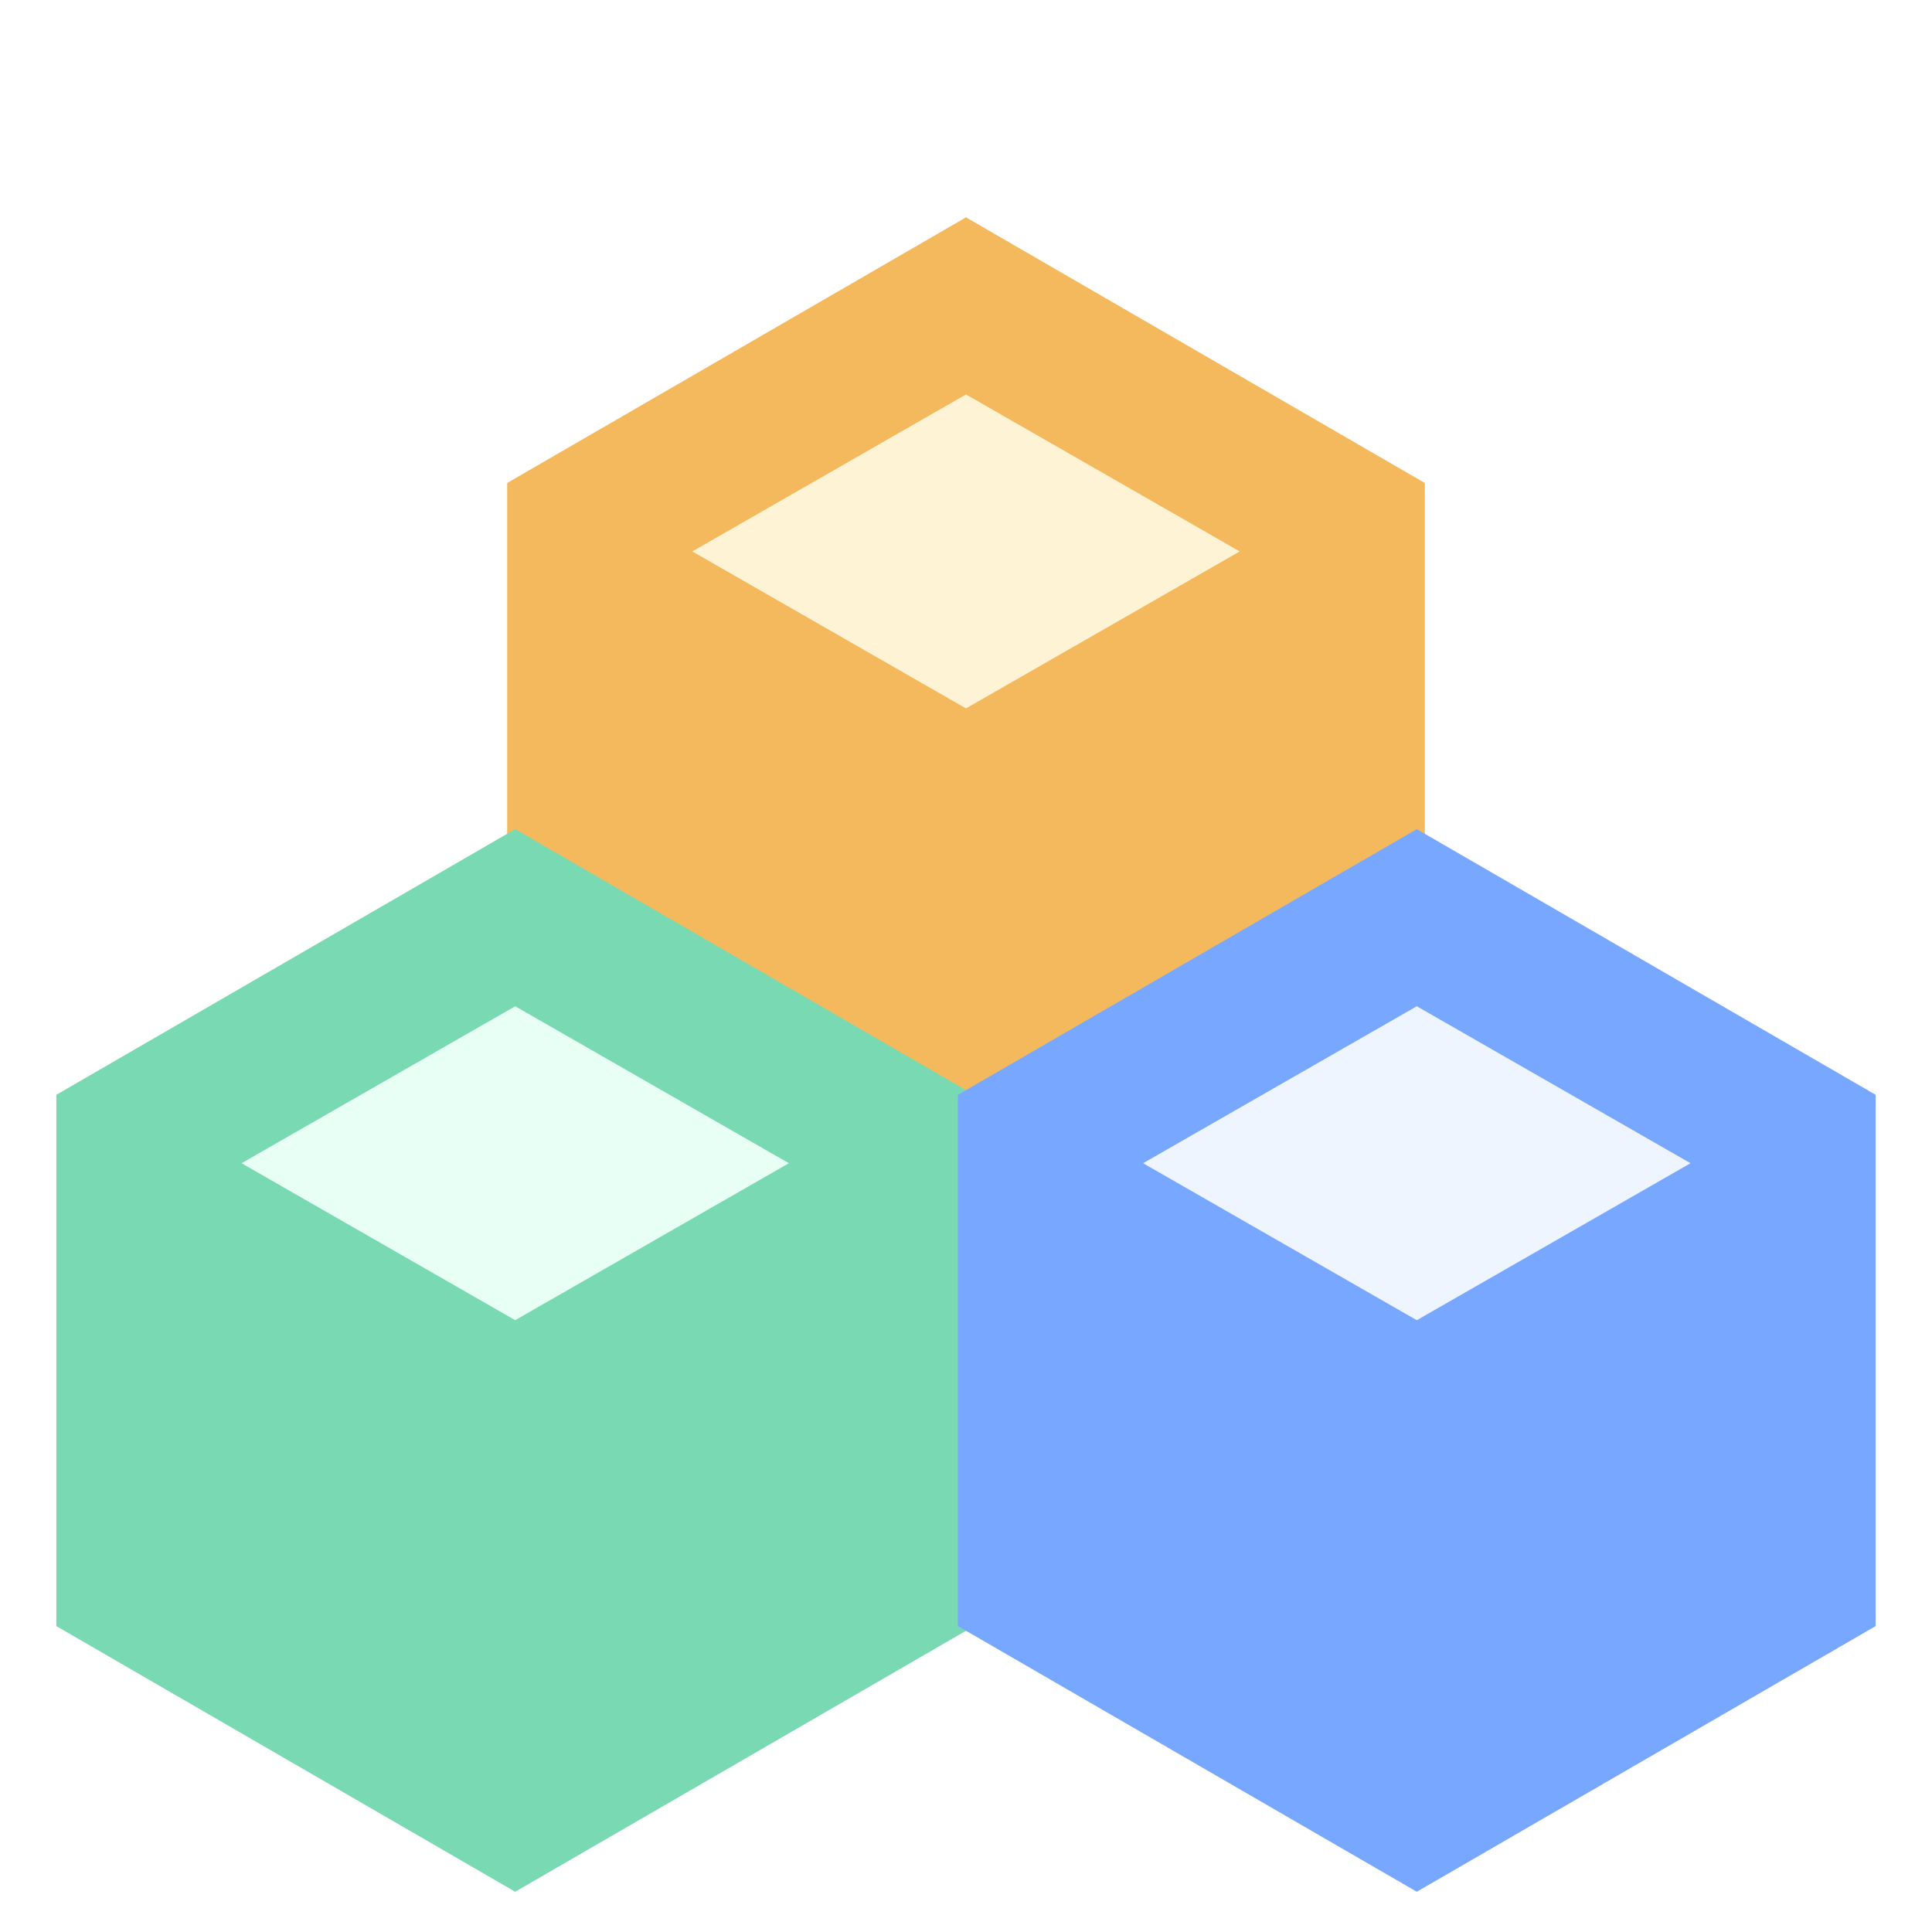
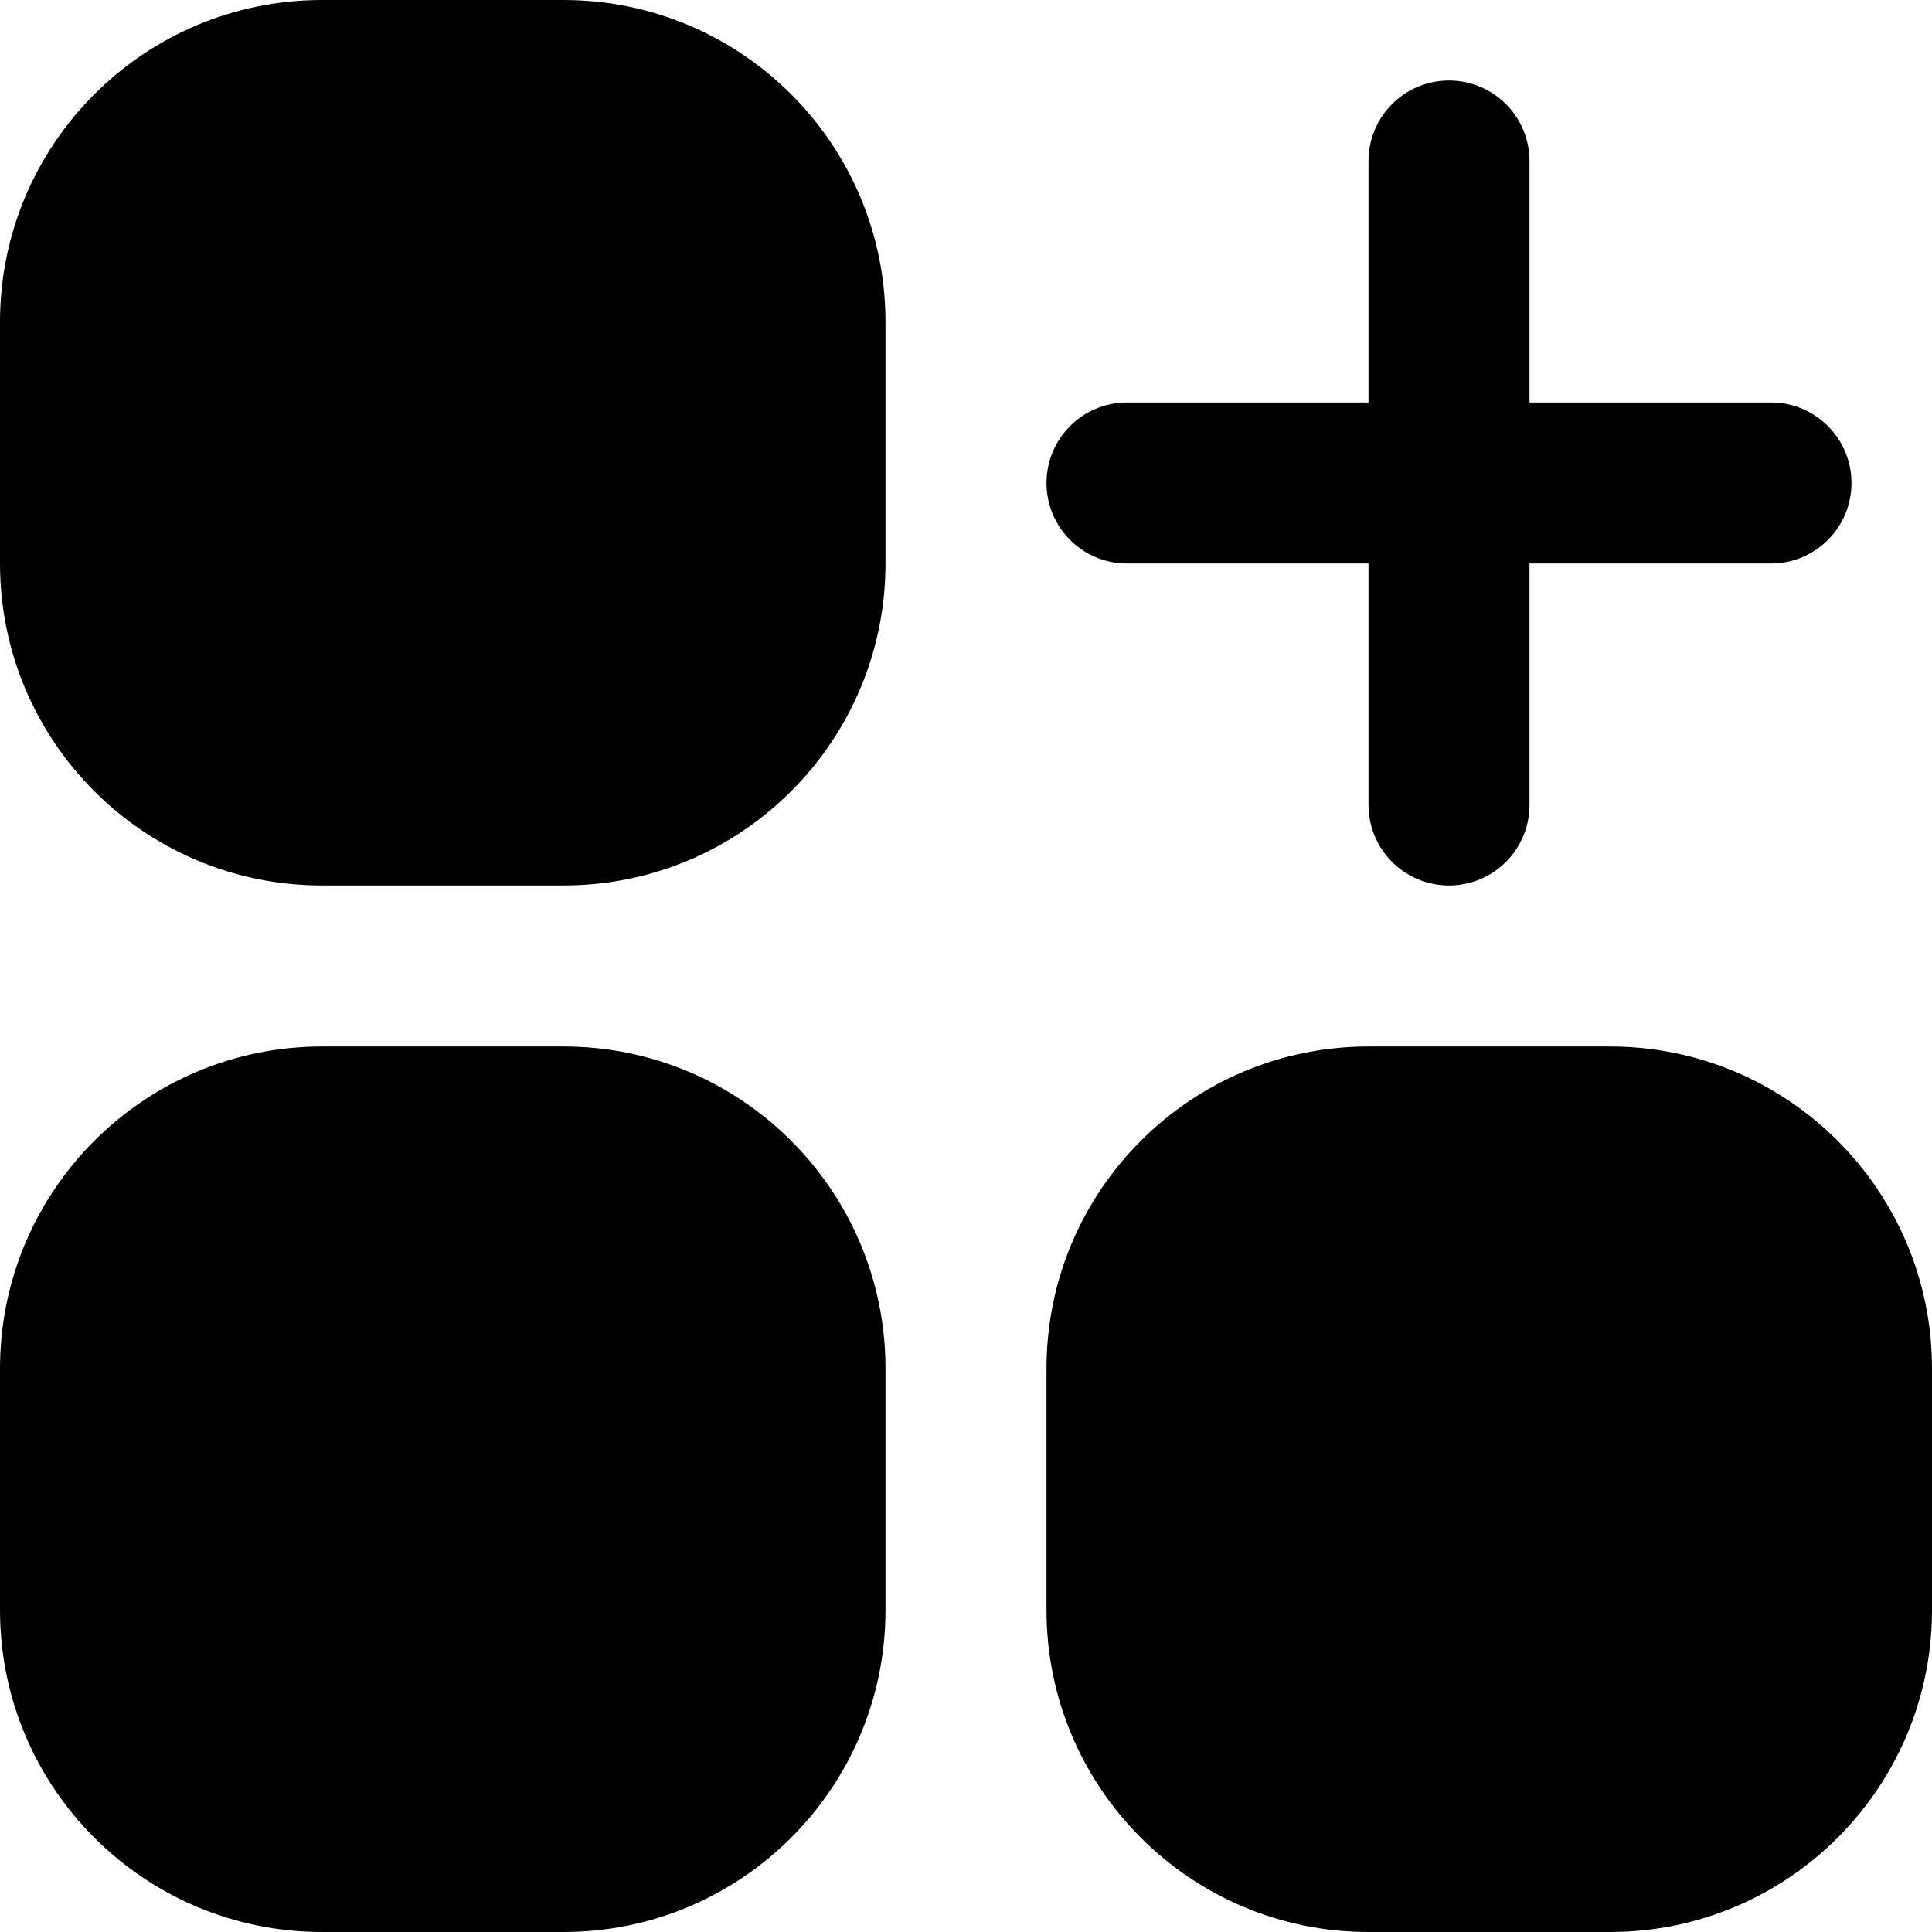
- <svg xmlns="http://www.w3.org/2000/svg" viewBox="0 0 24 24">
-   <path fill="#f5b95d" d="M12 2.7 17.7 6v6.6L12 15.9l-5.7-3.3V6z" />
-   <path fill="#fff3d5" d="M12 4.9 15.4 6.85 12 8.8 8.6 6.85z" />
-   <path fill="#79d9b2" d="M6.4 10.3 12.1 13.6v6.6l-5.7 3.3L.7 20.2v-6.6z" />
-   <path fill="#e7fff4" d="M6.4 12.5 9.8 14.45 6.4 16.4 3 14.45z" />
-   <path fill="#78a7ff" d="M17.6 10.3 23.3 13.6v6.6l-5.7 3.3-5.7-3.3v-6.6z" />
-   <path fill="#eef5ff" d="M17.6 12.5 21 14.45 17.6 16.4 14.2 14.45z" />
+ <svg xmlns="http://www.w3.org/2000/svg" version="1.1" id="Capa_1" x="0px" y="0px" viewBox="0 0 512 512" style="enable-background:new 0 0 512 512;" xml:space="preserve" width="512" height="512">
+   <g>
+     <path d="M85.333,0h64c47.128,0,85.333,38.205,85.333,85.333v64c0,47.128-38.205,85.333-85.333,85.333h-64   C38.205,234.667,0,196.462,0,149.333v-64C0,38.205,38.205,0,85.333,0z" />
+     <path d="M85.333,277.333h64c47.128,0,85.333,38.205,85.333,85.333v64c0,47.128-38.205,85.333-85.333,85.333h-64   C38.205,512,0,473.795,0,426.667v-64C0,315.538,38.205,277.333,85.333,277.333z" />
+     <path d="M362.667,277.333h64c47.128,0,85.333,38.205,85.333,85.333v64C512,473.795,473.795,512,426.667,512h-64   c-47.128,0-85.333-38.205-85.333-85.333v-64C277.333,315.538,315.538,277.333,362.667,277.333z" />
+     <path d="M298.667,149.333h64v64c0,11.782,9.551,21.333,21.333,21.333c11.782,0,21.333-9.551,21.333-21.333v-64h64   c11.782,0,21.333-9.551,21.333-21.333s-9.551-21.333-21.333-21.333h-64v-64c0-11.782-9.551-21.333-21.333-21.333   c-11.782,0-21.333,9.551-21.333,21.333v64h-64c-11.782,0-21.333,9.551-21.333,21.333S286.885,149.333,298.667,149.333z" />
+   </g>
</svg>
